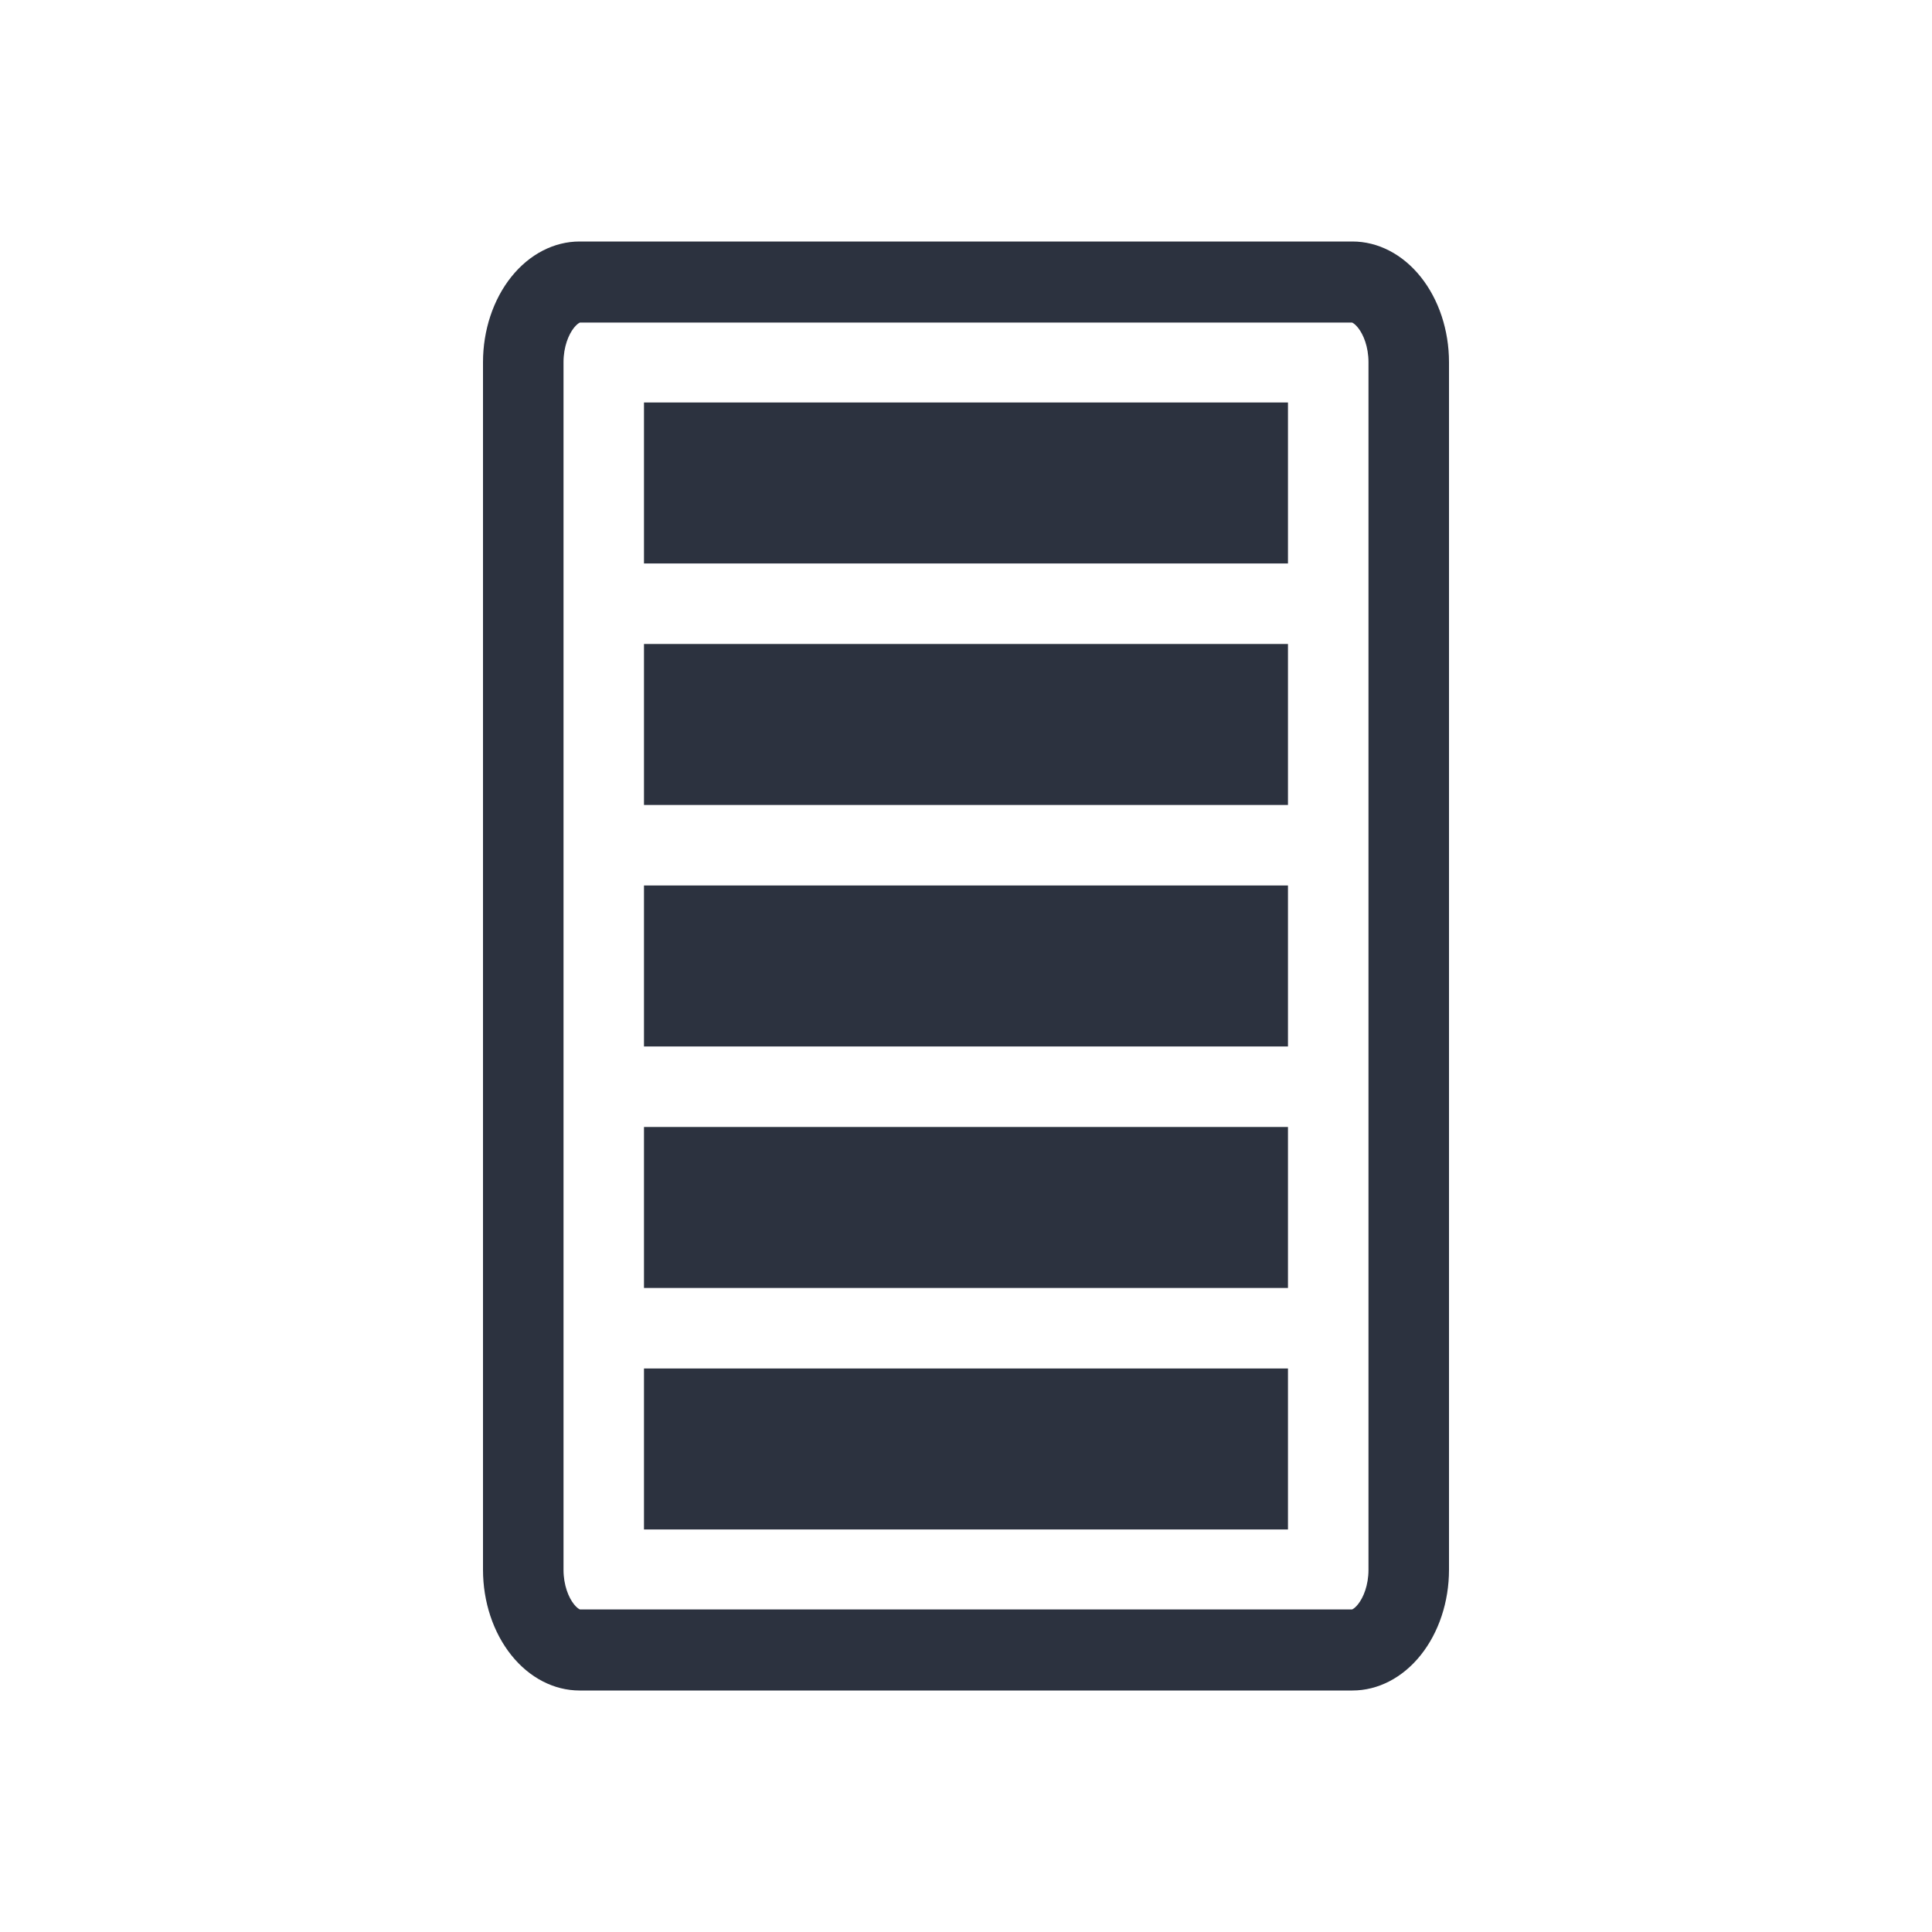
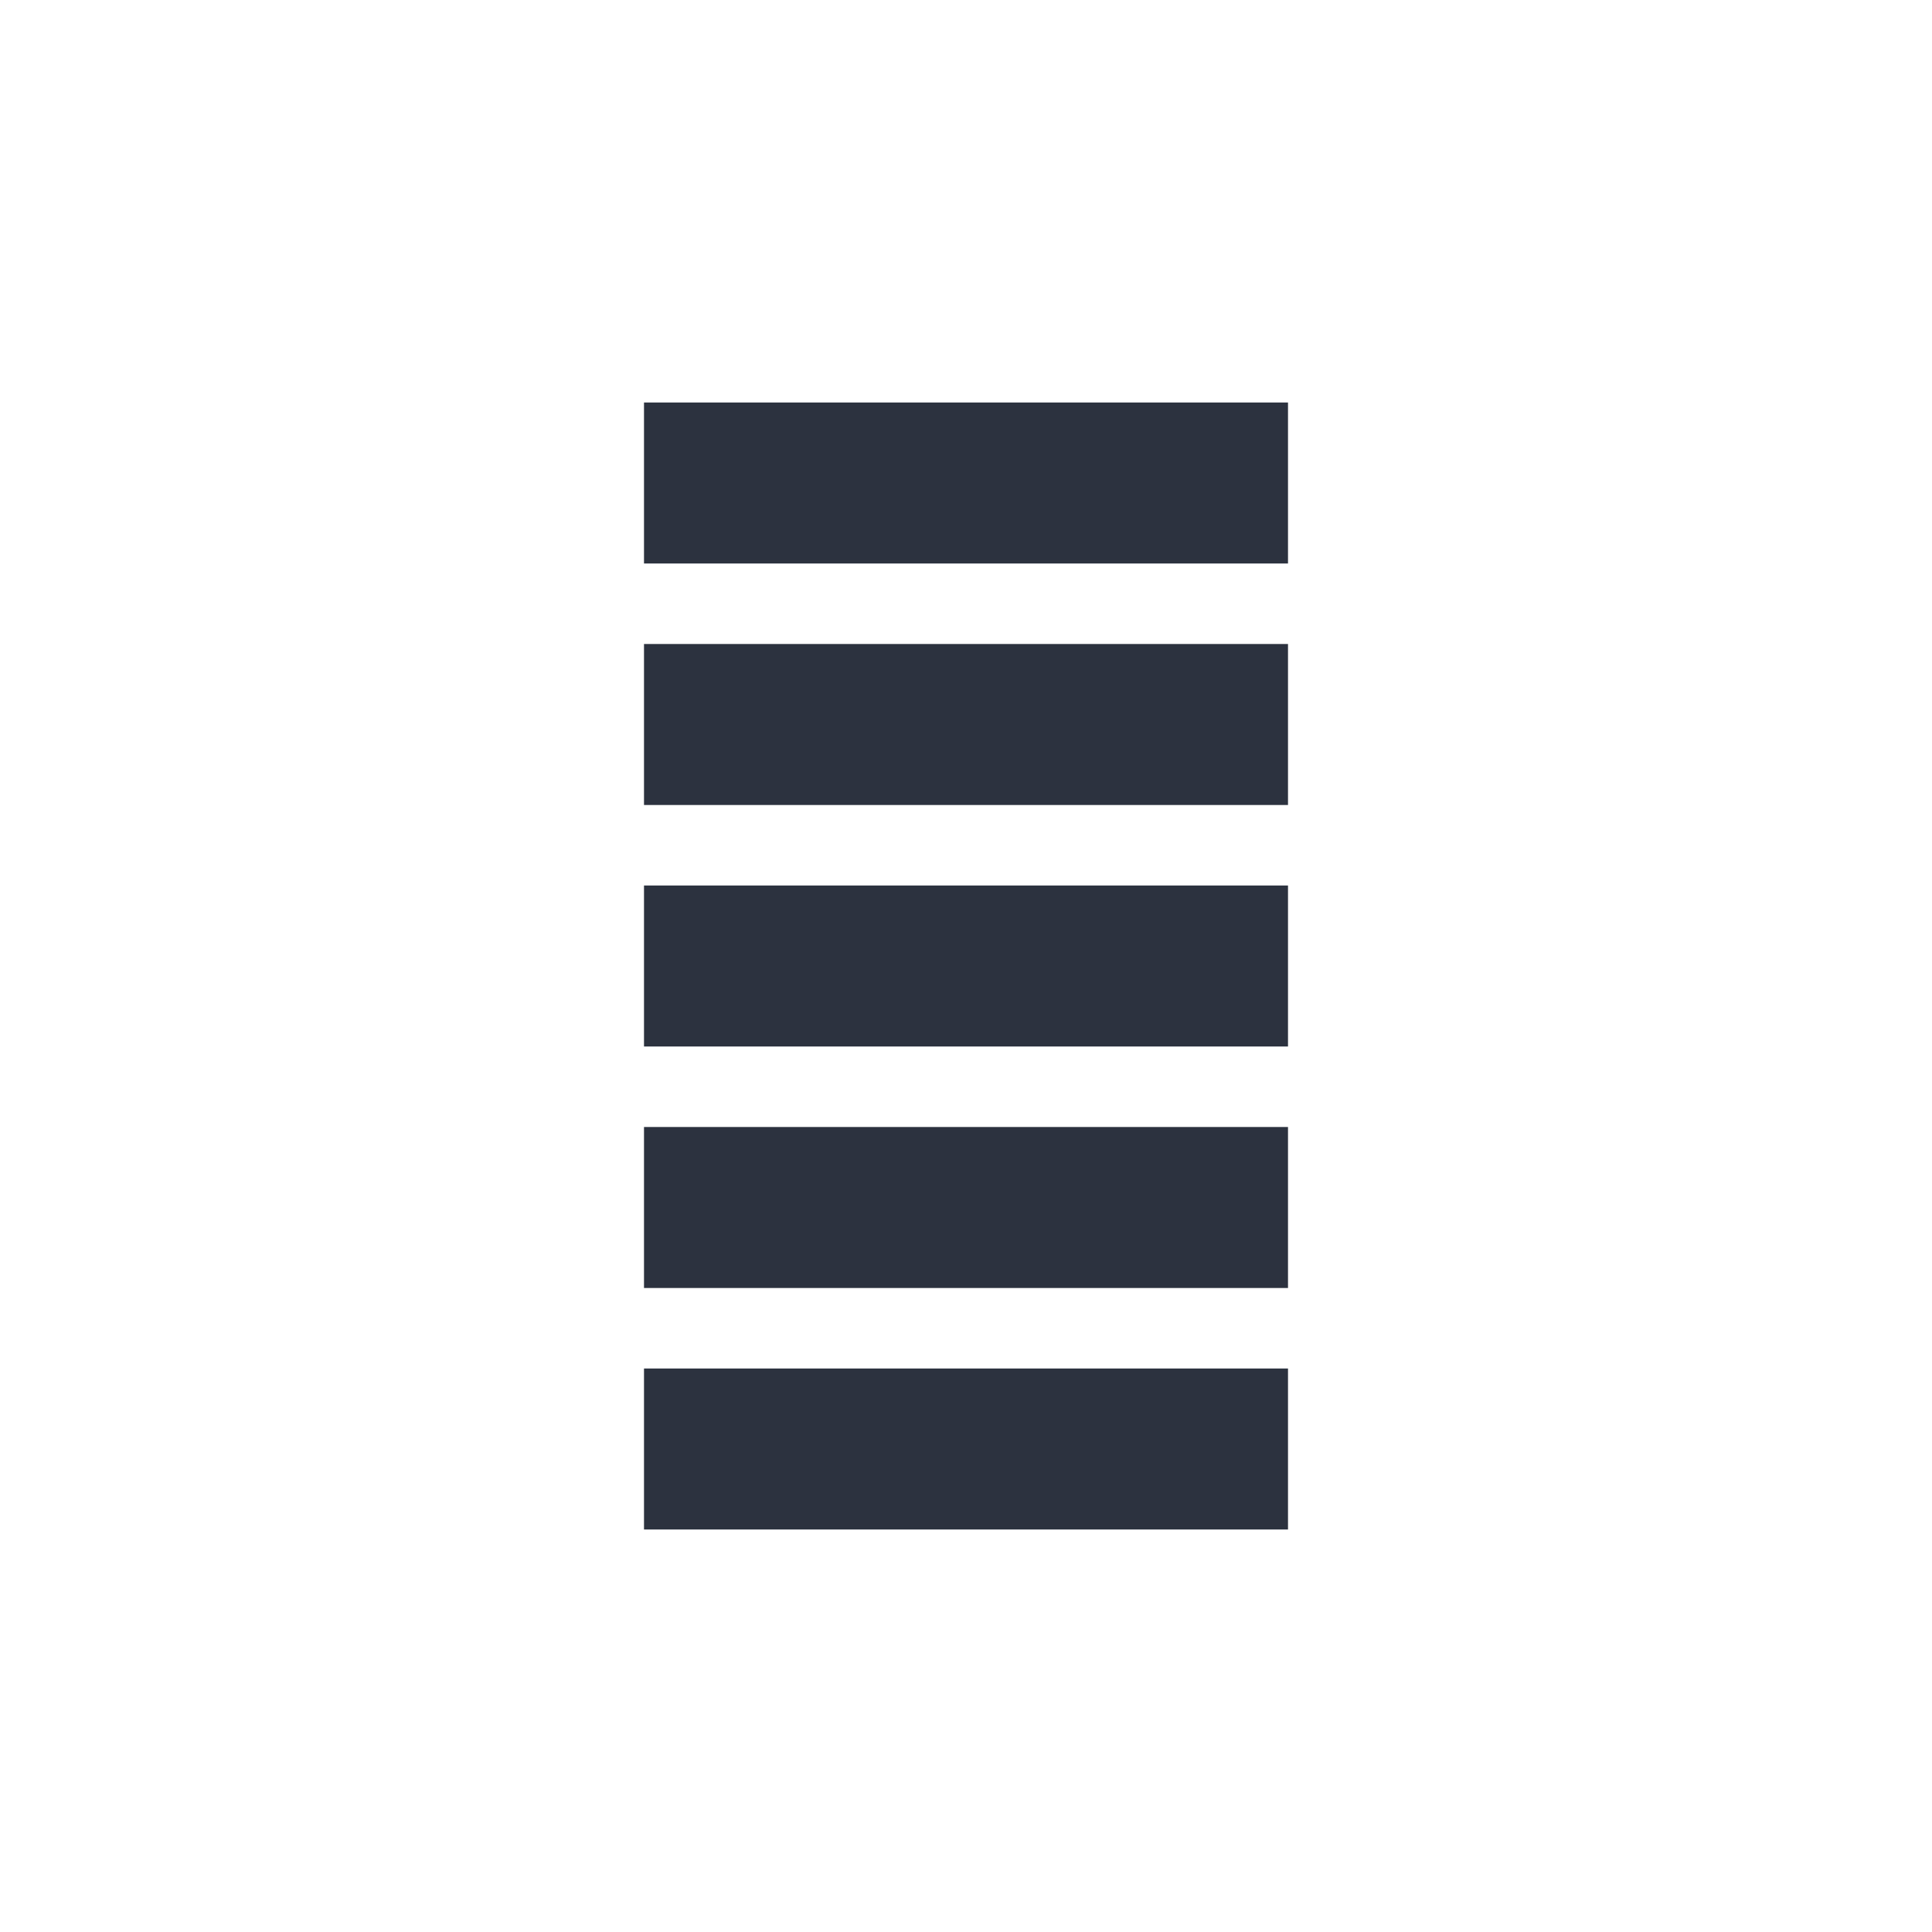
- <svg xmlns="http://www.w3.org/2000/svg" width="40" height="40" viewBox="0 0 40 40" fill="none">
-   <rect x="13.333" y="28.333" width="13.333" height="3.333" fill="#2C323F" />
-   <rect x="13.333" y="23.333" width="13.333" height="3.333" fill="#2C323F" />
-   <rect x="13.333" y="18.333" width="13.333" height="3.333" fill="#2C323F" />
-   <rect x="13.333" y="13.333" width="13.333" height="3.333" fill="#2C323F" />
-   <rect x="13.333" y="8.333" width="13.333" height="3.333" fill="#2C323F" />
-   <path fill-rule="evenodd" clip-rule="evenodd" d="M12.007 6.678H27.993C27.995 6.679 27.999 6.681 28.003 6.683C28.021 6.692 28.064 6.72 28.116 6.785C28.228 6.925 28.333 7.179 28.333 7.5V32.5C28.333 32.821 28.228 33.075 28.116 33.215C28.064 33.281 28.021 33.308 28.003 33.317C27.999 33.319 27.995 33.321 27.993 33.322H12.007C12.005 33.321 12.001 33.319 11.997 33.317C11.979 33.308 11.936 33.281 11.884 33.215C11.772 33.075 11.667 32.821 11.667 32.5L11.667 7.5C11.667 7.179 11.772 6.925 11.884 6.785C11.936 6.72 11.979 6.692 11.997 6.683C12.001 6.681 12.005 6.679 12.007 6.678ZM12.009 33.323L12.009 33.322L12.009 33.323ZM12 5H28C28.53 5 29.039 5.263 29.414 5.732C29.789 6.201 30 6.837 30 7.5V32.5C30 33.163 29.789 33.799 29.414 34.268C29.039 34.737 28.53 35 28 35H12C11.47 35 10.961 34.737 10.586 34.268C10.211 33.799 10 33.163 10 32.5L10 7.5C10 6.837 10.211 6.201 10.586 5.732C10.961 5.263 11.47 5 12 5Z" fill="#2C323F" />
+ <svg xmlns="http://www.w3.org/2000/svg" width="24" height="24" viewBox="0 0 24 24" fill="none">
+   <rect x="8" y="17" width="8" height="2" fill="#2C323F" />
+   <rect x="8" y="14" width="8" height="2" fill="#2C323F" />
+   <rect x="8" y="11" width="8" height="2" fill="#2C323F" />
+   <rect x="8" y="8" width="8" height="2" fill="#2C323F" />
+   <rect x="8" y="5" width="8" height="2" fill="#2C323F" />
+   <path fill-rule="evenodd" clip-rule="evenodd" d="M7.204 4.007H16.796C16.797 4.007 16.799 4.008 16.802 4.01C16.813 4.015 16.838 4.032 16.87 4.071C16.937 4.155 17 4.307 17 4.5V19.5C17 19.693 16.937 19.845 16.87 19.929C16.838 19.968 16.813 19.985 16.802 19.99C16.799 19.992 16.797 19.992 16.796 19.993H7.204C7.203 19.992 7.201 19.992 7.198 19.99C7.187 19.985 7.162 19.968 7.13 19.929C7.063 19.845 7 19.693 7 19.5L7 4.5C7 4.307 7.063 4.155 7.13 4.071C7.162 4.032 7.187 4.015 7.198 4.01C7.201 4.008 7.203 4.007 7.204 4.007ZM7.206 19.994L7.205 19.994ZM7.2 3H16.8C17.118 3 17.424 3.158 17.648 3.439C17.874 3.721 18 4.102 18 4.5V19.5C18 19.898 17.874 20.279 17.648 20.561C17.424 20.842 17.118 21 16.8 21H7.2C6.882 21 6.577 20.842 6.351 20.561C6.126 20.279 6 19.898 6 19.5L6 4.5C6 4.102 6.126 3.721 6.351 3.439C6.577 3.158 6.882 3 7.2 3Z" />
</svg>
